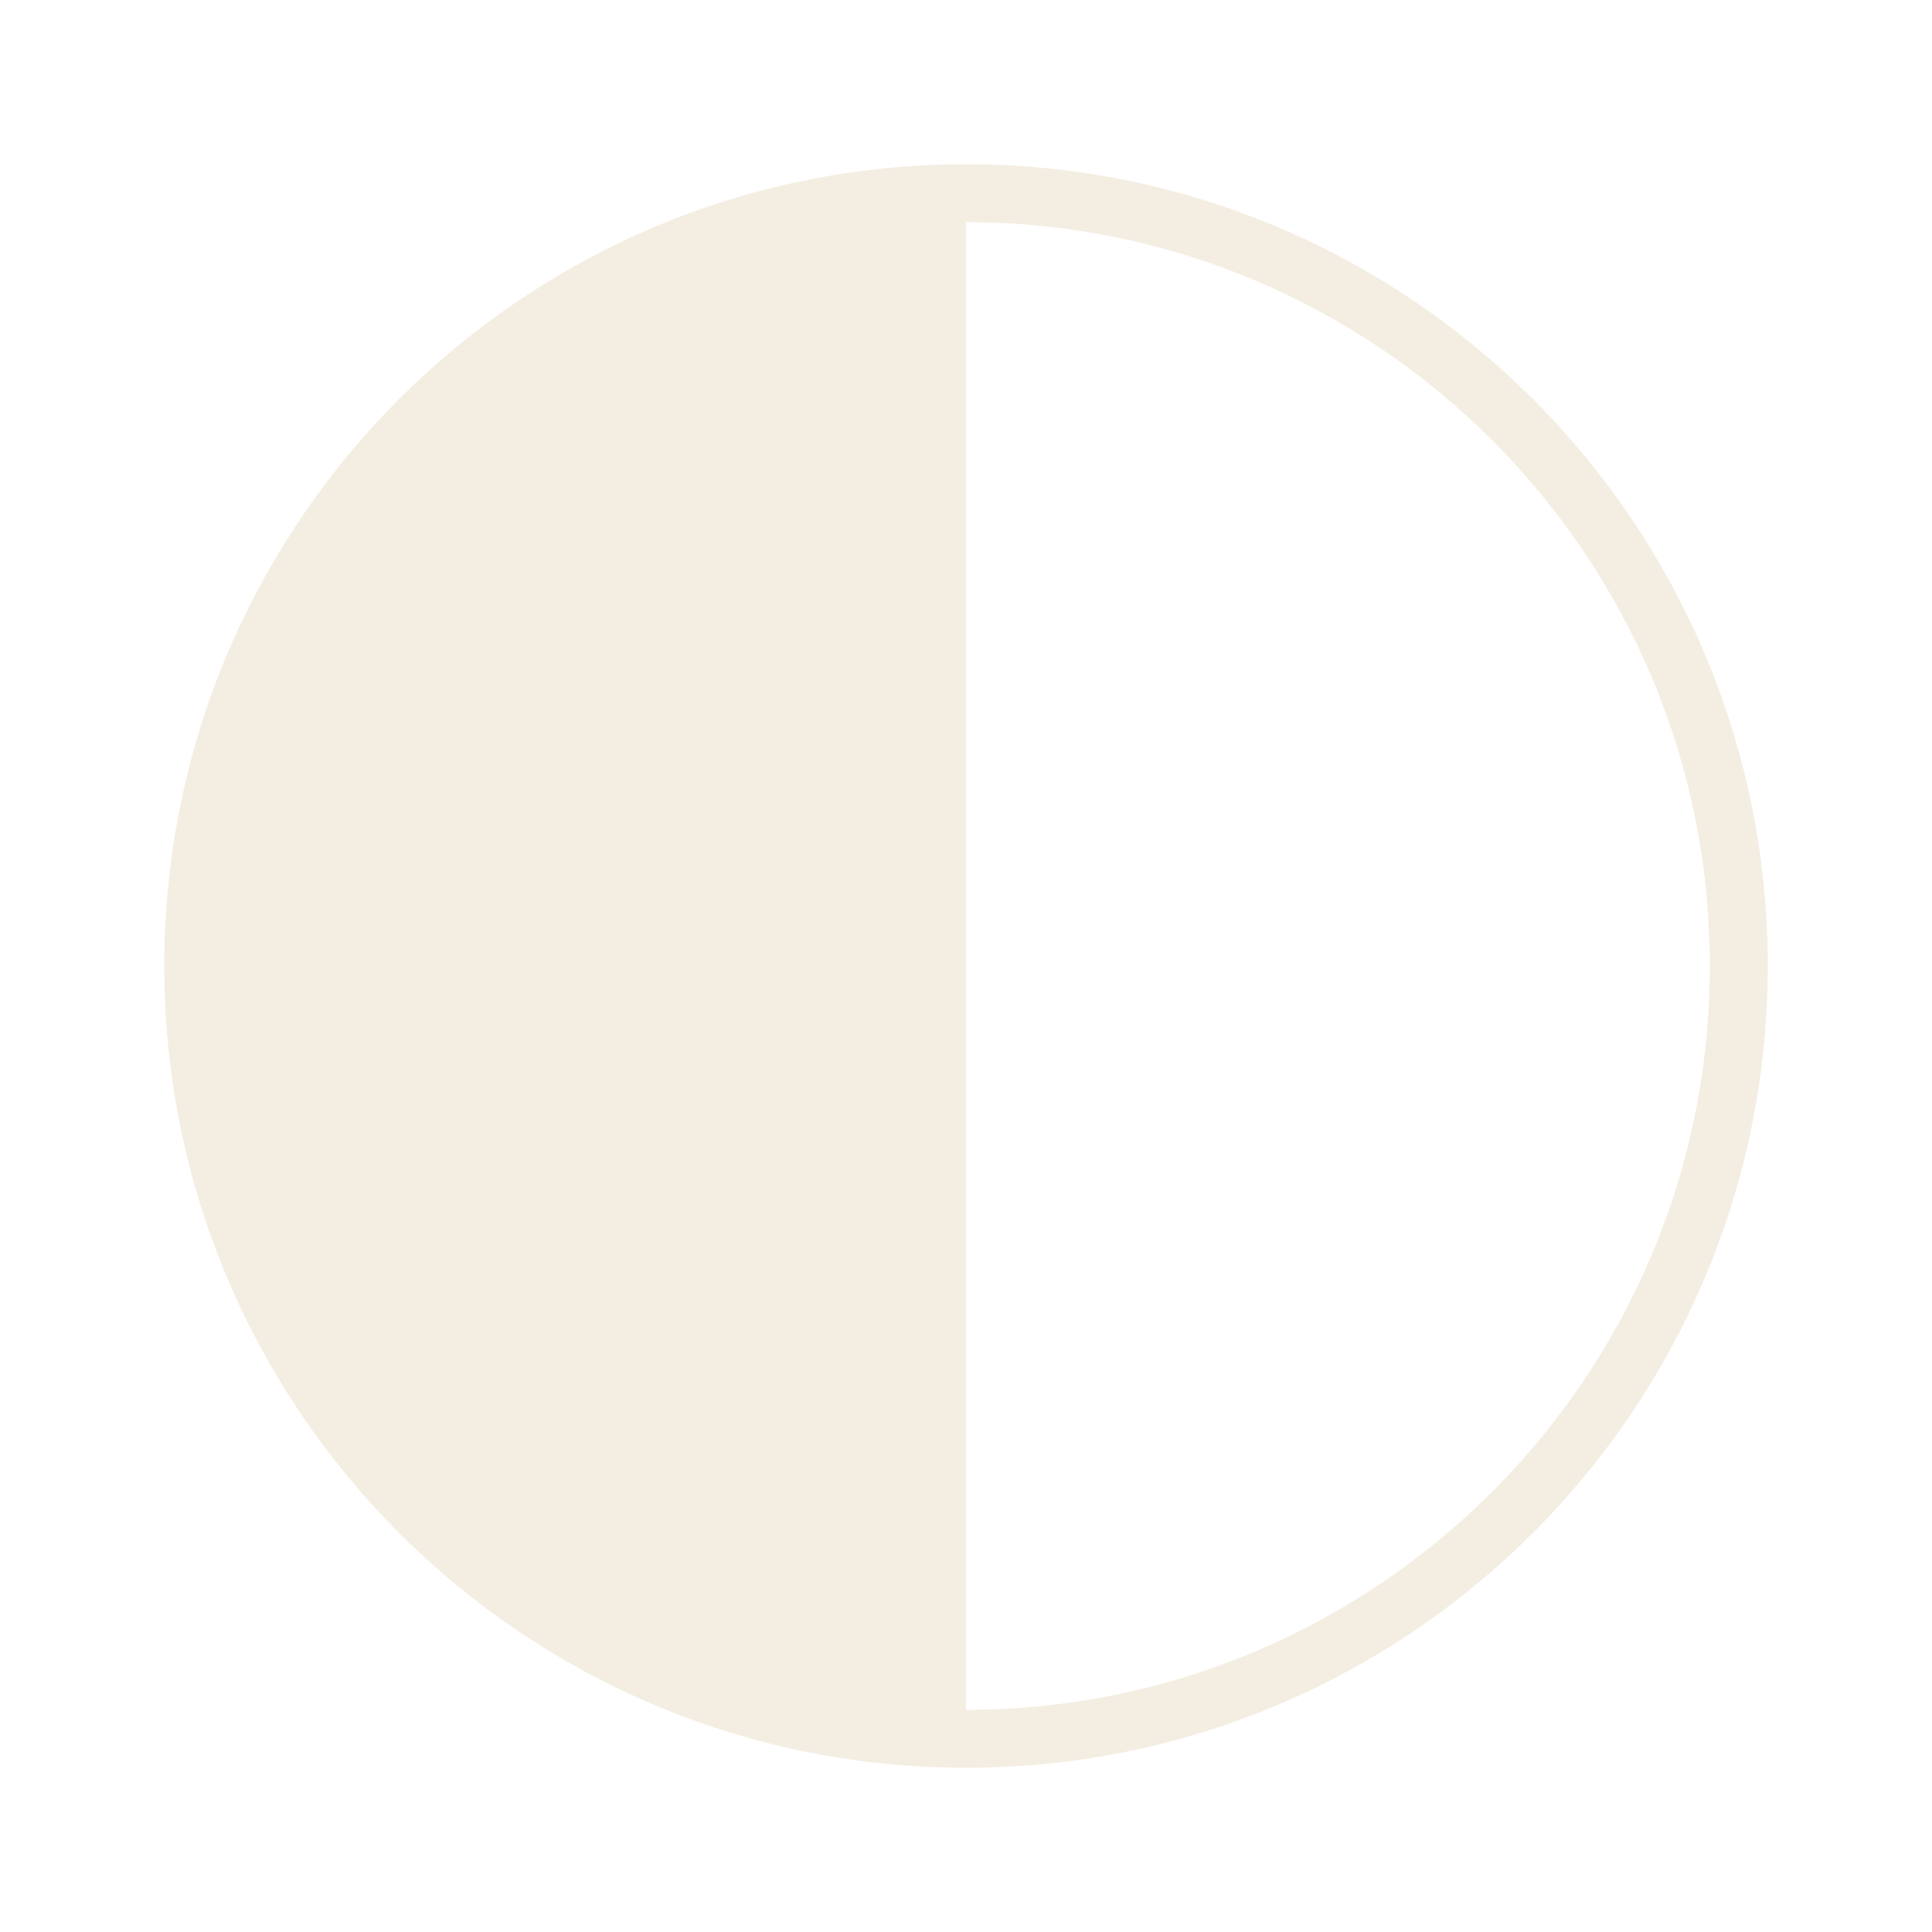
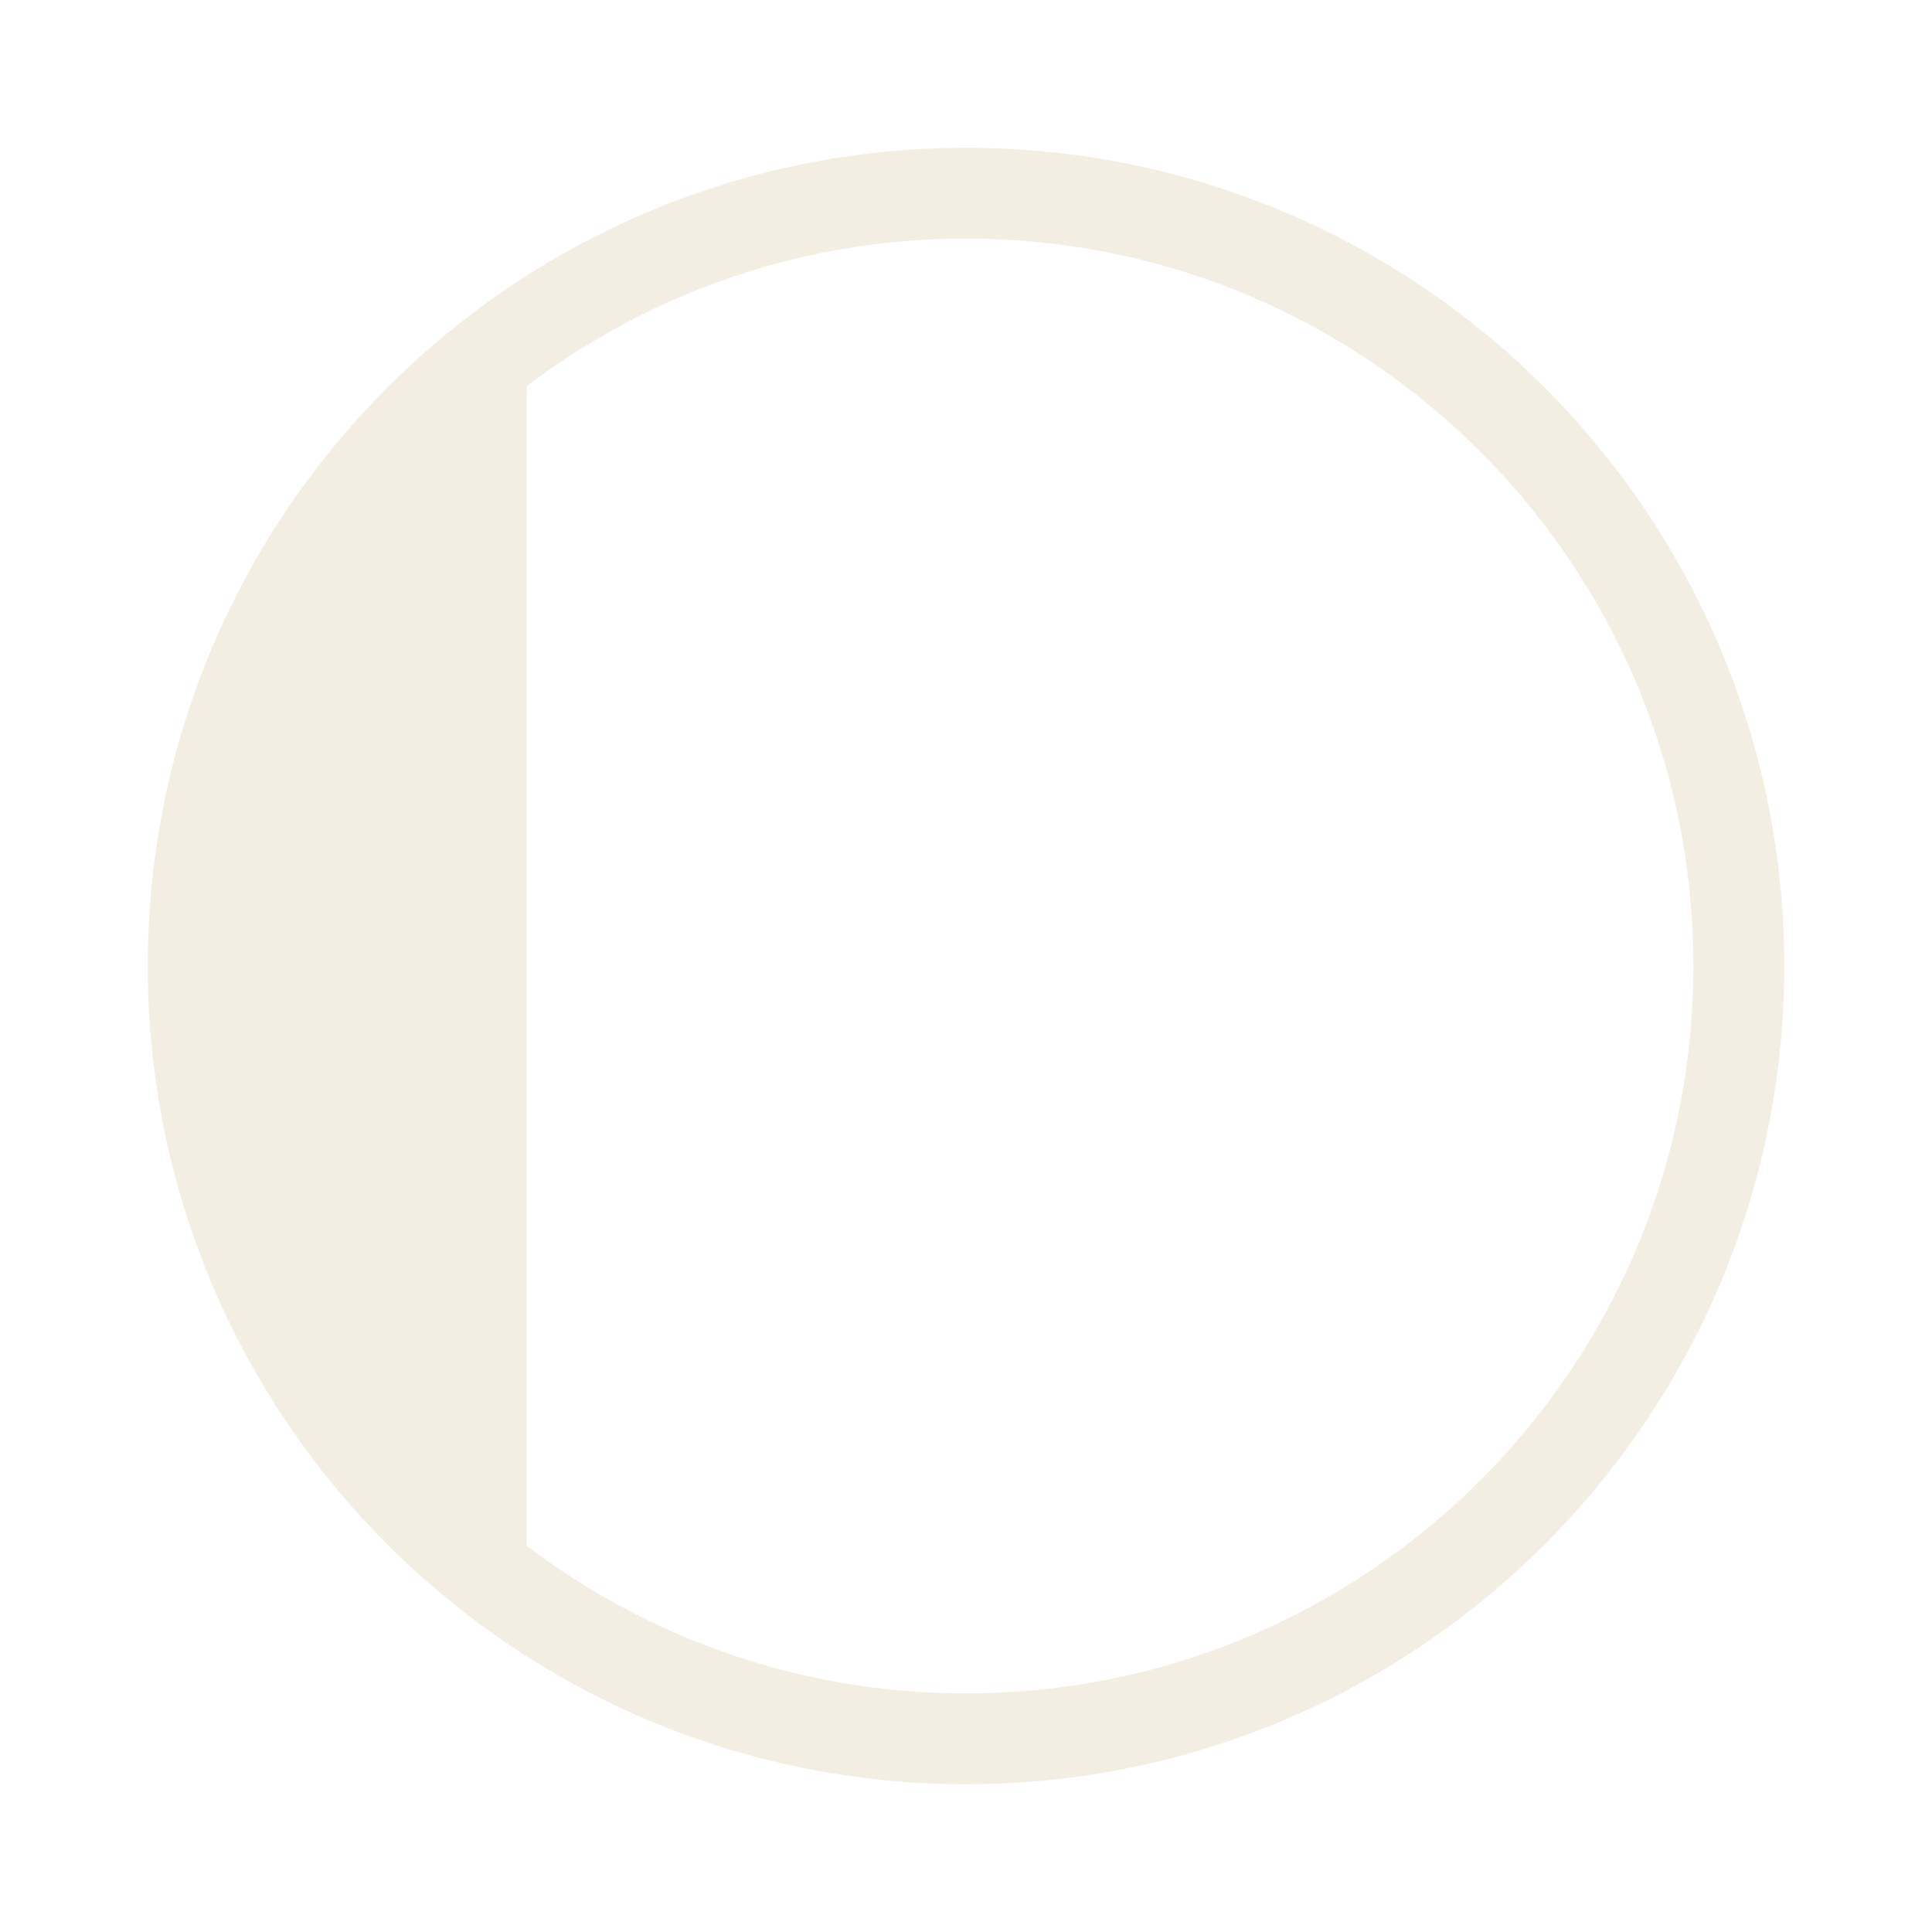
<svg xmlns="http://www.w3.org/2000/svg" width="512" height="512" viewBox="0 0 100 100" role="img" aria-label="Ox Hollow — moon mark">
-   <circle cx="50" cy="50" r="40" fill="none" stroke="#F4EEE2" stroke-width="3" />
-   <path d="M50,10 A40,40 0 0 0 50,90 Z" fill="#F4EEE2" />
+   <circle cx="50" cy="50" r="40" fill="none" stroke="#F4EEE2" stroke-width="4.7" />
+   <path d="M27.25,17.1 A40,40 0 0 0 27.25,82.9 Z" fill="#F4EEE2" />
</svg>
